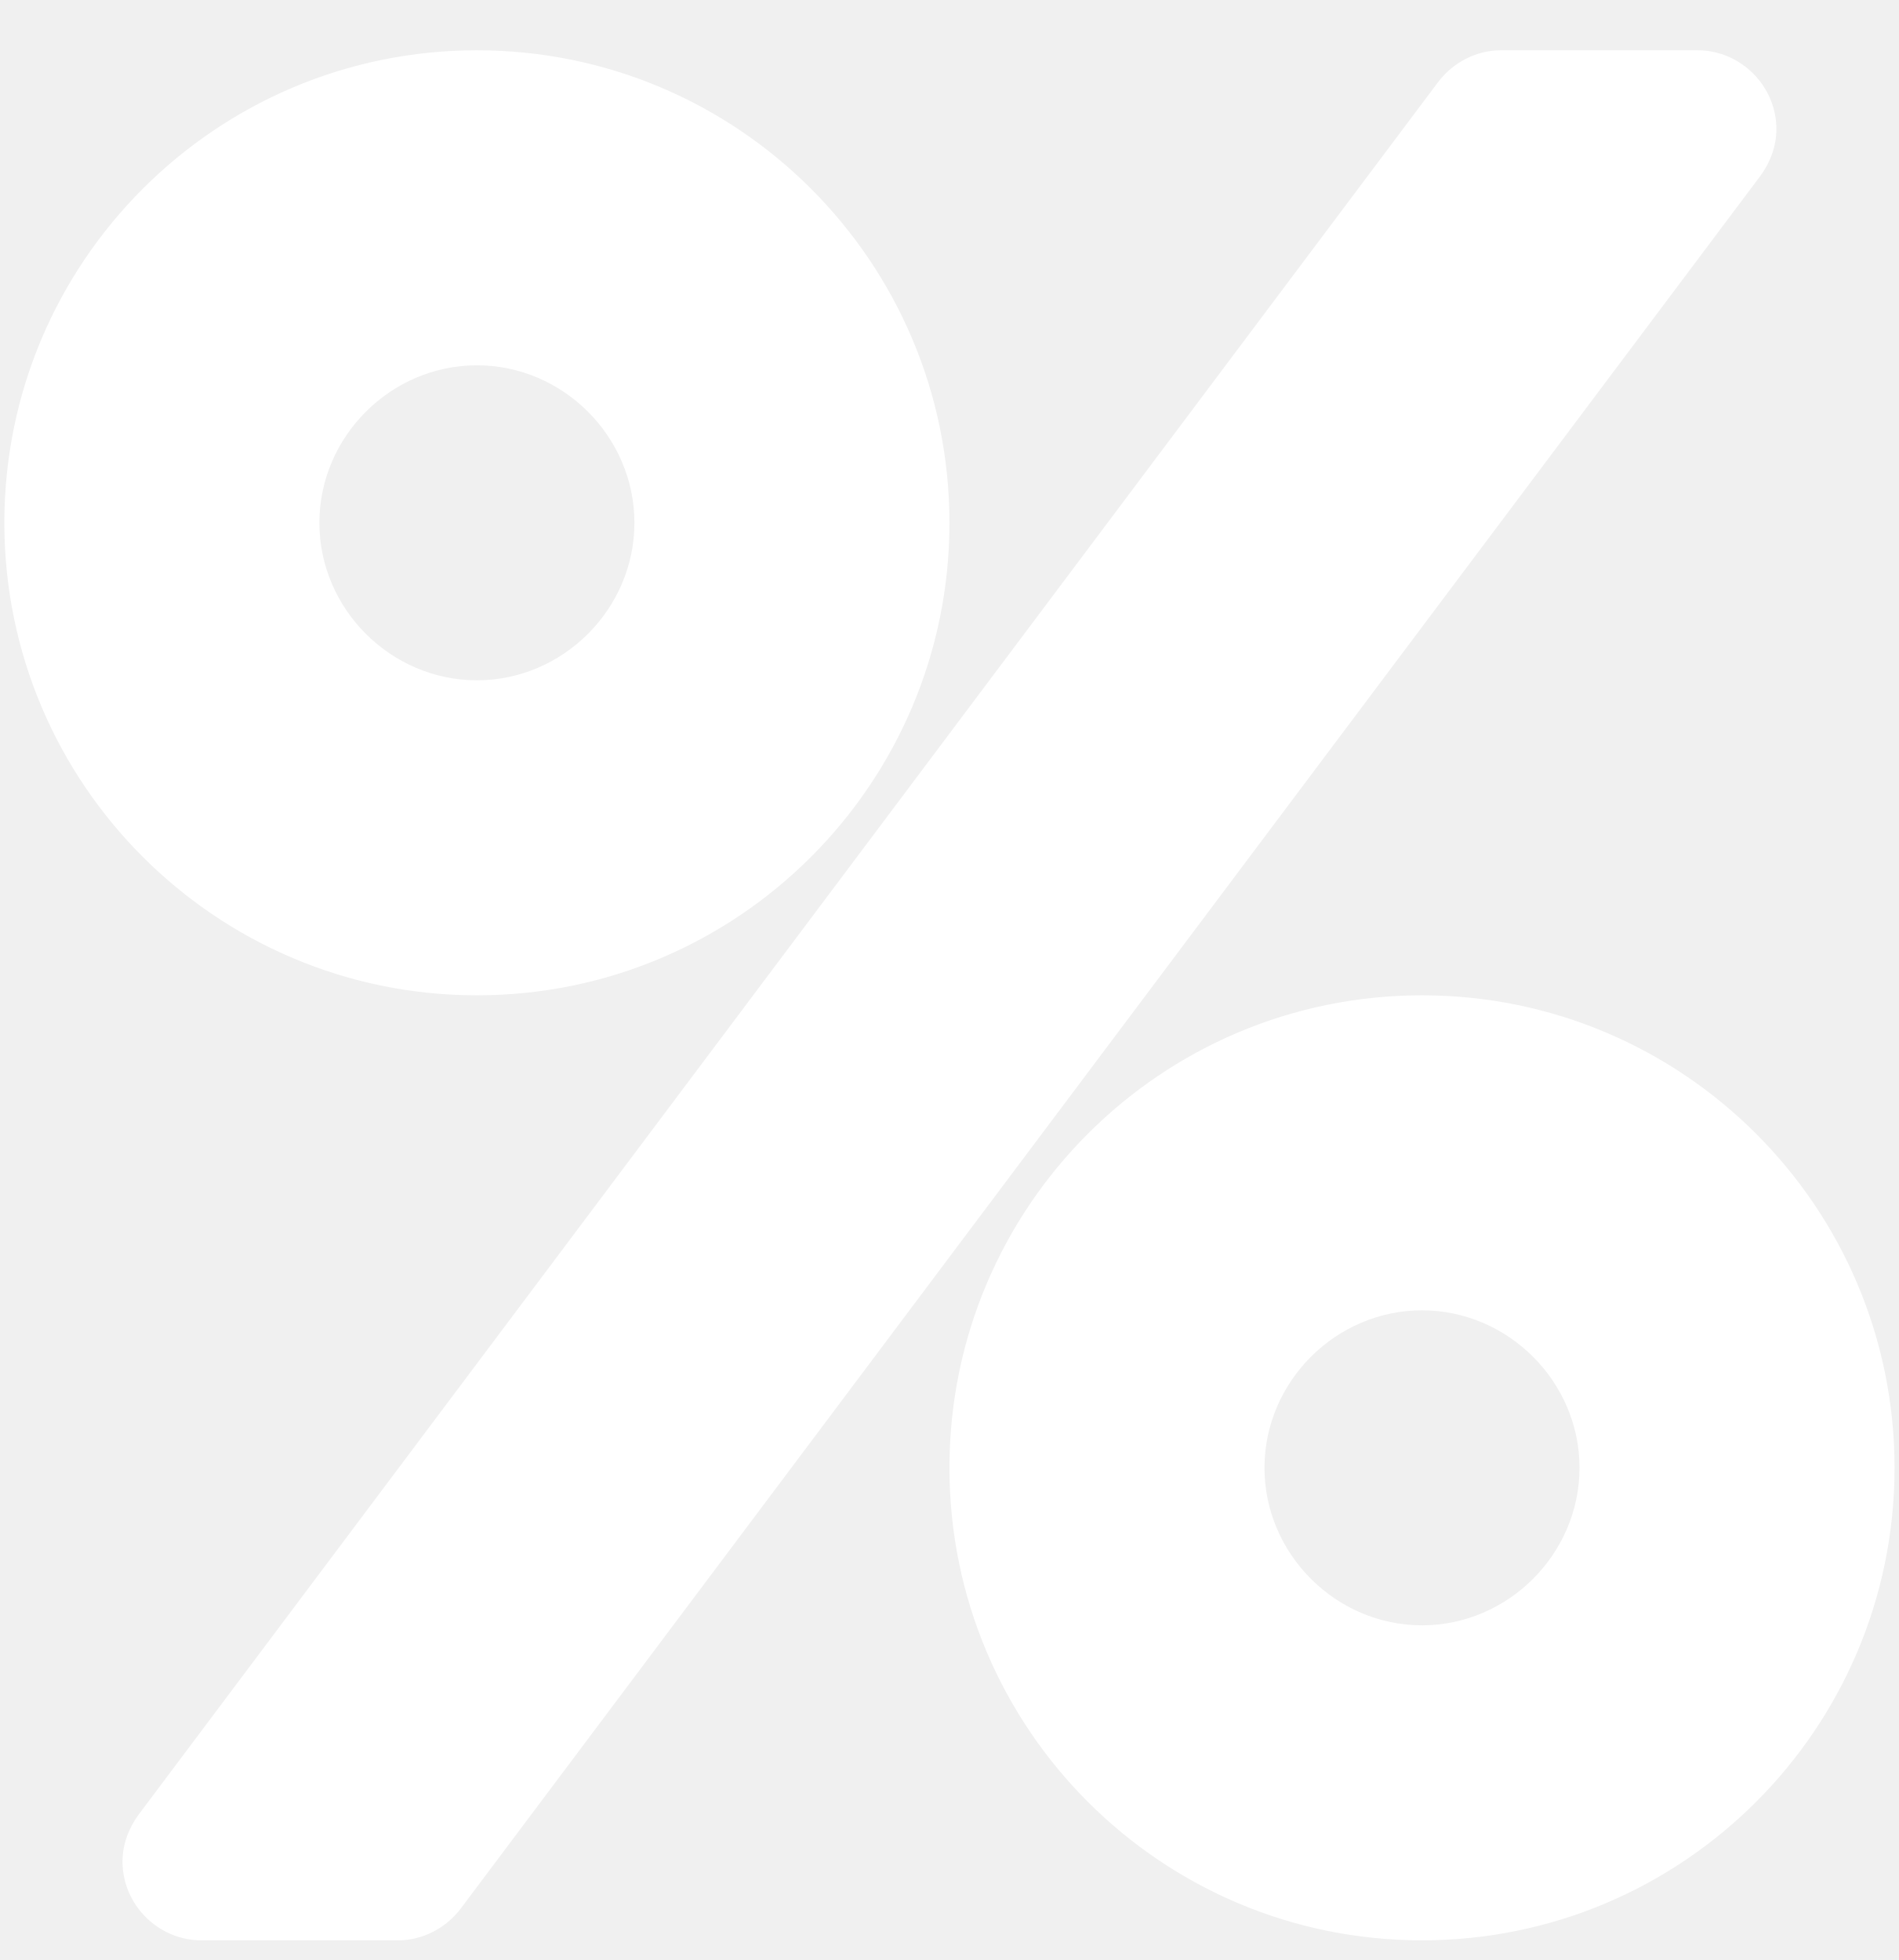
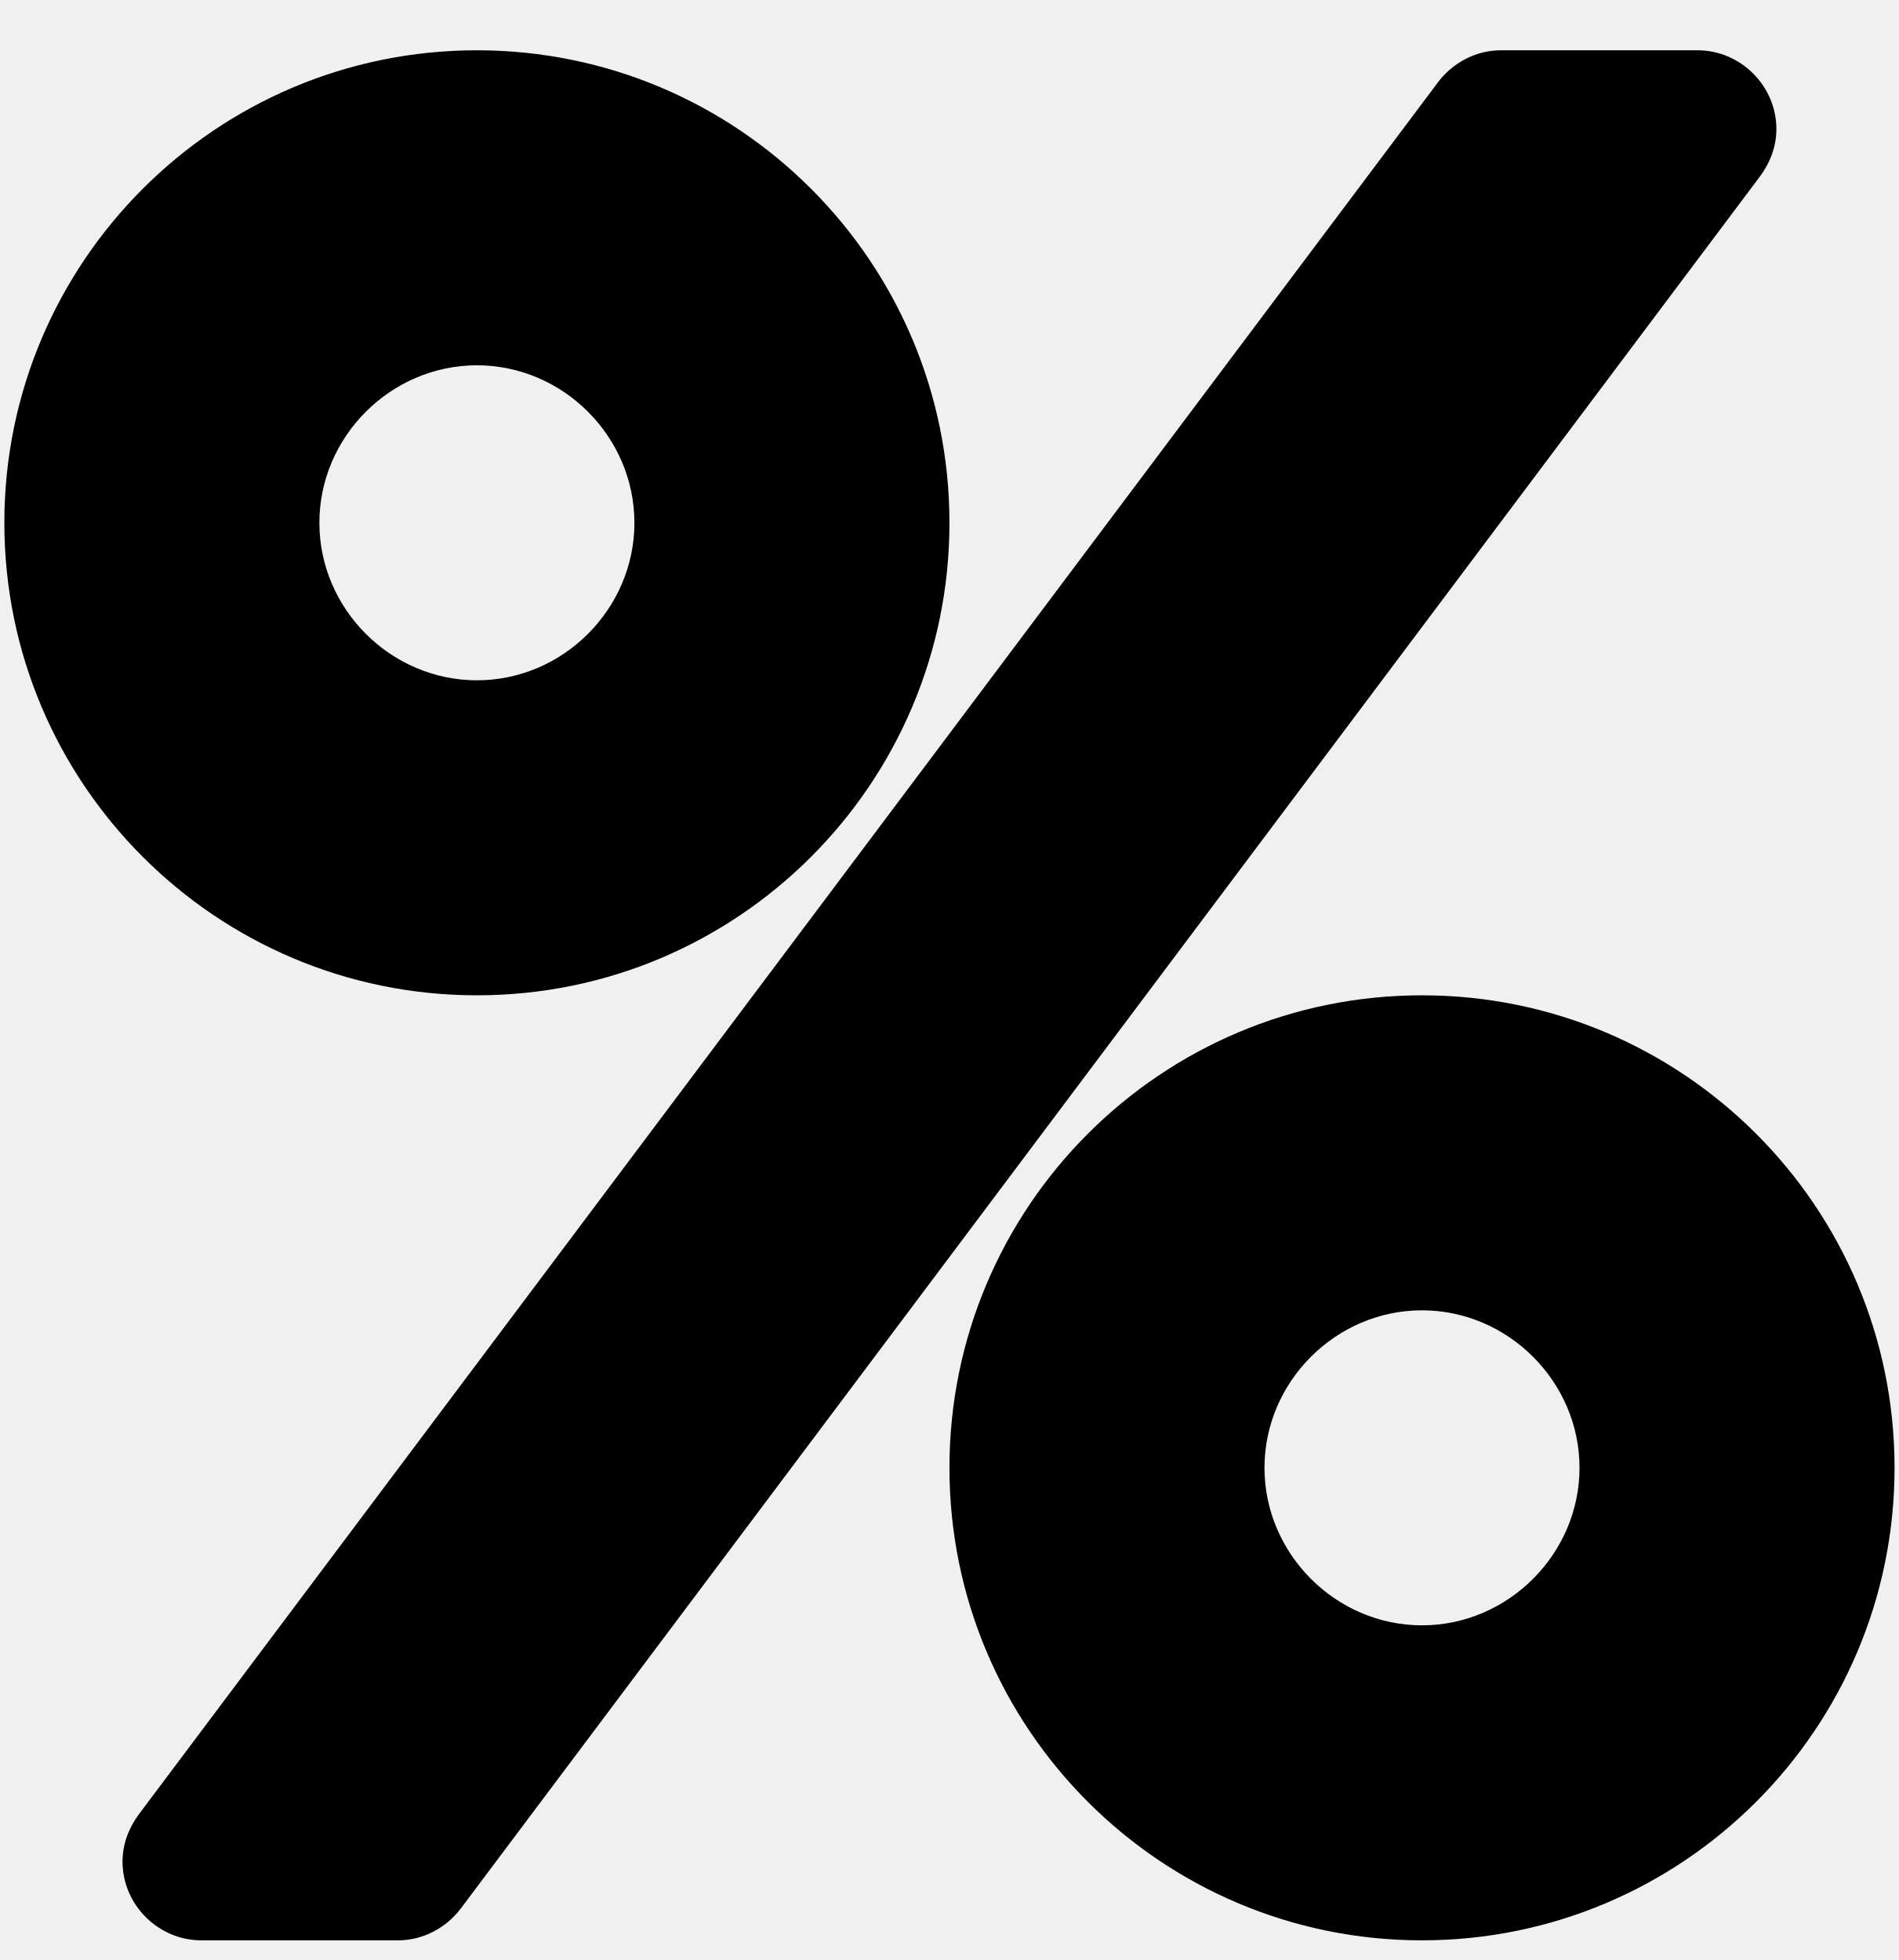
- <svg xmlns="http://www.w3.org/2000/svg" width="31" height="32" viewBox="0 0 31 32" fill="none">
-   <path d="M25.786 23.964C25.786 25.37 24.62 26.536 23.214 26.536C21.808 26.536 20.643 25.37 20.643 23.964C20.643 22.558 21.808 21.393 23.214 21.393C24.62 21.393 25.786 22.558 25.786 23.964ZM10.357 8.536C10.357 9.942 9.192 11.107 7.786 11.107C6.379 11.107 5.214 9.942 5.214 8.536C5.214 7.129 6.379 5.964 7.786 5.964C9.192 5.964 10.357 7.129 10.357 8.536ZM30.929 23.964C30.929 19.705 27.473 16.25 23.214 16.25C18.955 16.25 15.5 19.705 15.5 23.964C15.5 28.223 18.955 31.679 23.214 31.679C27.473 31.679 30.929 28.223 30.929 23.964ZM29 2.107C29 1.404 28.417 0.821 27.714 0.821H24.5C24.098 0.821 23.716 1.022 23.475 1.344L2.261 29.629C2.1 29.85 2 30.112 2 30.393C2 31.096 2.583 31.679 3.286 31.679H6.5C6.902 31.679 7.283 31.478 7.525 31.156L28.739 2.871C28.9 2.65 29 2.388 29 2.107ZM15.5 8.536C15.5 4.277 12.045 0.821 7.786 0.821C3.527 0.821 0.071 4.277 0.071 8.536C0.071 12.795 3.527 16.25 7.786 16.25C12.045 16.25 15.5 12.795 15.5 8.536Z" fill="white" />
+ <svg xmlns="http://www.w3.org/2000/svg" width="31" height="32" viewBox="0 0 31 32">
+   <path d="M25.786 23.964C25.786 25.37 24.62 26.536 23.214 26.536C21.808 26.536 20.643 25.37 20.643 23.964C20.643 22.558 21.808 21.393 23.214 21.393C24.62 21.393 25.786 22.558 25.786 23.964ZM10.357 8.536C10.357 9.942 9.192 11.107 7.786 11.107C6.379 11.107 5.214 9.942 5.214 8.536C5.214 7.129 6.379 5.964 7.786 5.964C9.192 5.964 10.357 7.129 10.357 8.536ZM30.929 23.964C30.929 19.705 27.473 16.25 23.214 16.25C18.955 16.25 15.5 19.705 15.5 23.964C15.5 28.223 18.955 31.679 23.214 31.679C27.473 31.679 30.929 28.223 30.929 23.964ZM29 2.107C29 1.404 28.417 0.821 27.714 0.821H24.5C24.098 0.821 23.716 1.022 23.475 1.344L2.261 29.629C2.1 29.85 2 30.112 2 30.393C2 31.096 2.583 31.679 3.286 31.679H6.5C6.902 31.679 7.283 31.478 7.525 31.156L28.739 2.871C28.9 2.65 29 2.388 29 2.107ZM15.5 8.536C15.5 4.277 12.045 0.821 7.786 0.821C3.527 0.821 0.071 4.277 0.071 8.536C0.071 12.795 3.527 16.25 7.786 16.25C12.045 16.25 15.5 12.795 15.5 8.536Z" />
</svg>
